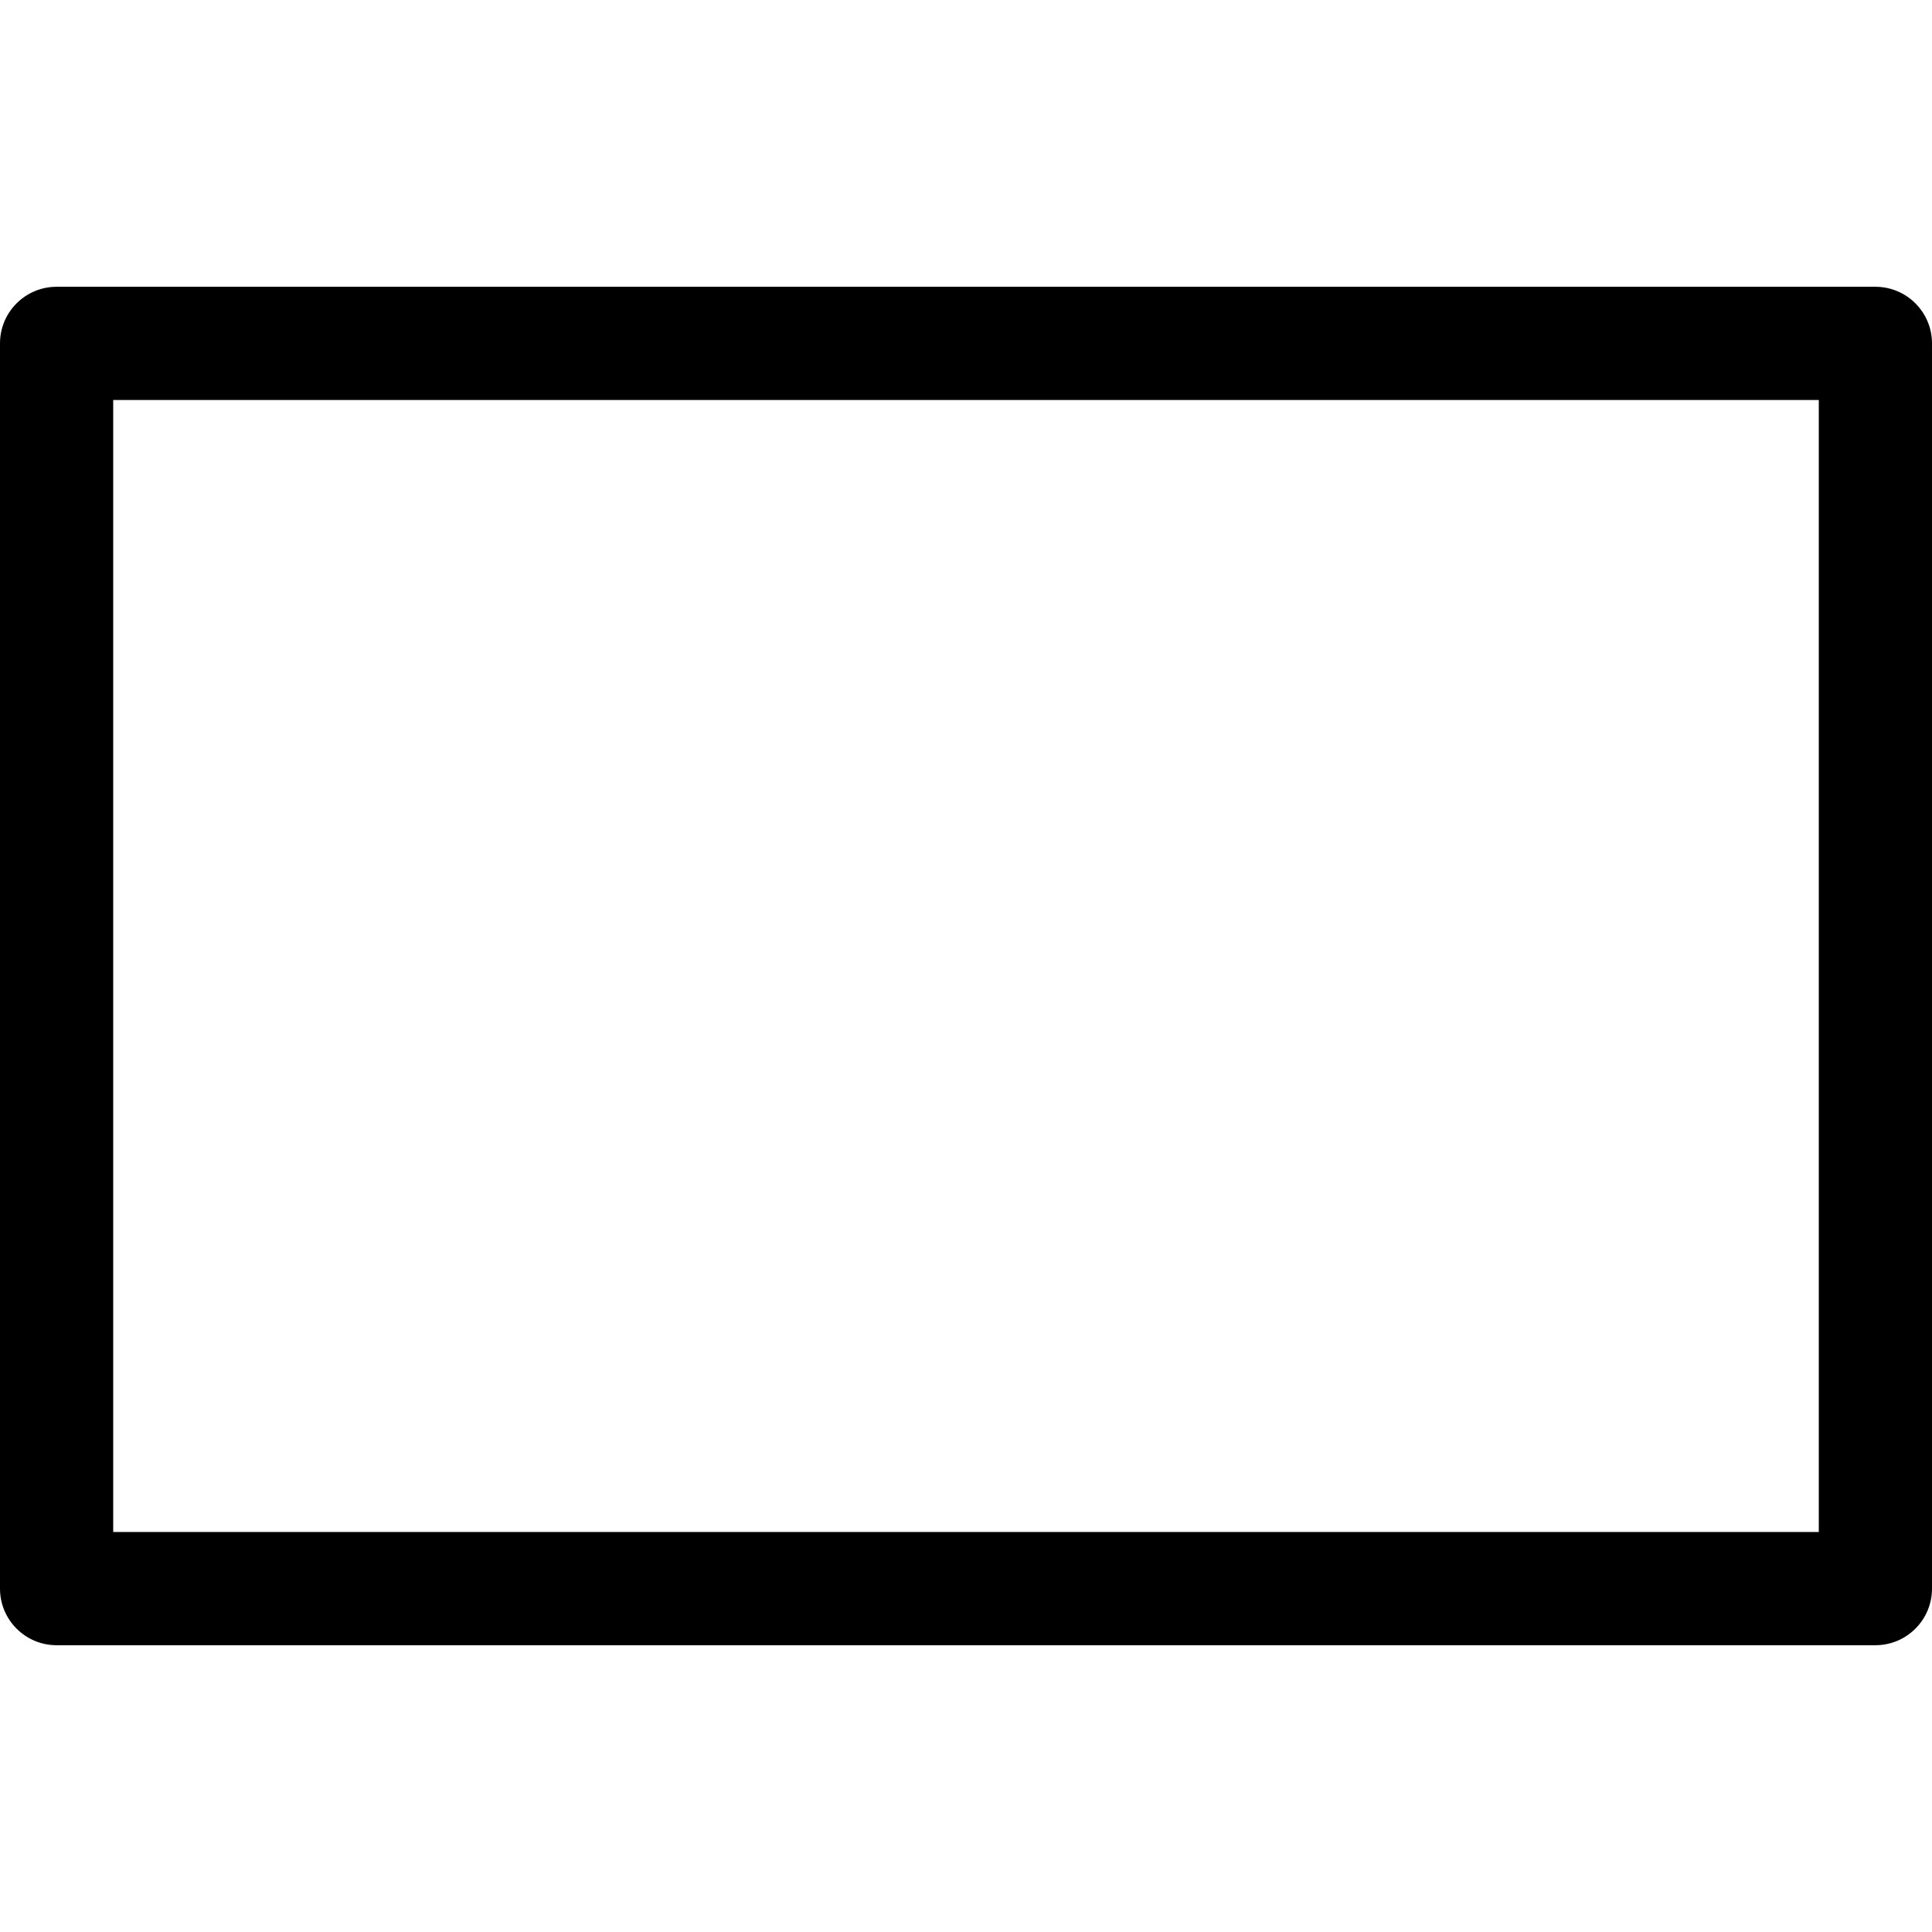
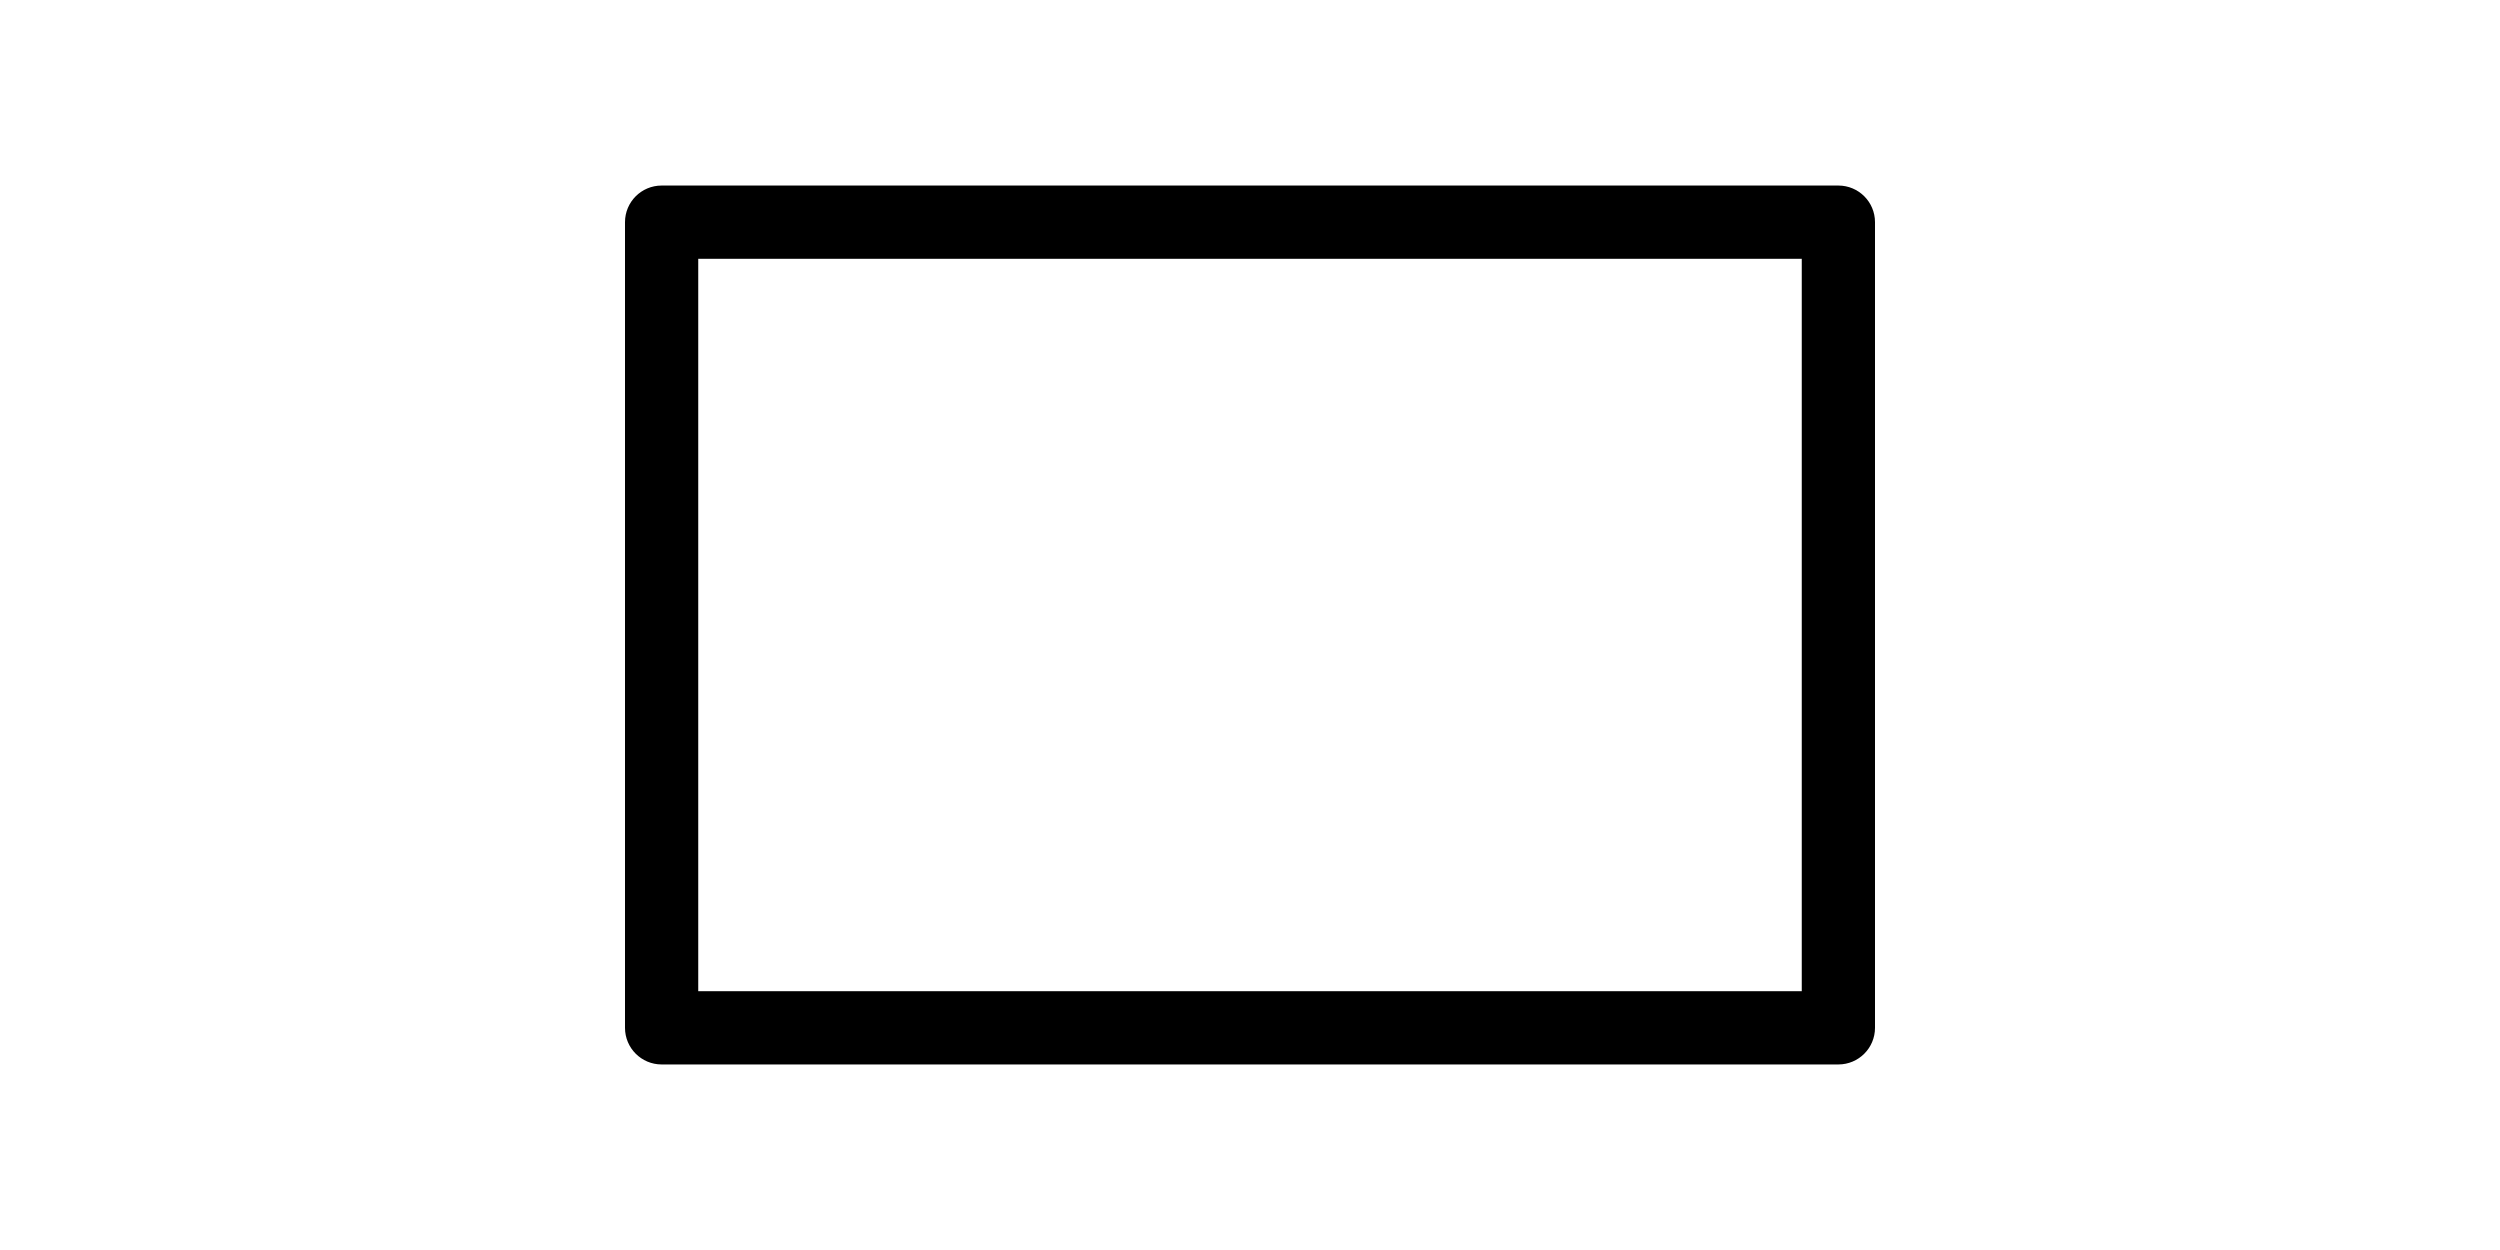
- <svg xmlns="http://www.w3.org/2000/svg" version="1.1" id="objet" x="0px" y="0px" viewBox="0 0 512 512" style="enable-background:new 0 0 512 512;" xml:space="preserve">
+ <svg xmlns="http://www.w3.org/2000/svg" version="1.1" id="objet" x="0px" y="0px" width="200px" height="100px" viewBox="0 0 512 512" style="enable-background:new 0 0 512 512;" xml:space="preserve">
  <g>
    <g>
      <path d="M497,76H15C6.716,76,0,82.716,0,91v330c0,8.284,6.716,15,15,15h482c8.284,0,15-6.716,15-15V91    C512,82.716,505.284,76,497,76z M482,406H30V106h452V406z" />
    </g>
  </g>
  <g>
</g>
  <g>
</g>
  <g>
</g>
  <g>
</g>
  <g>
</g>
  <g>
</g>
  <g>
</g>
  <g>
</g>
  <g>
</g>
  <g>
</g>
  <g>
</g>
  <g>
</g>
  <g>
</g>
  <g>
</g>
  <g>
</g>
</svg>
